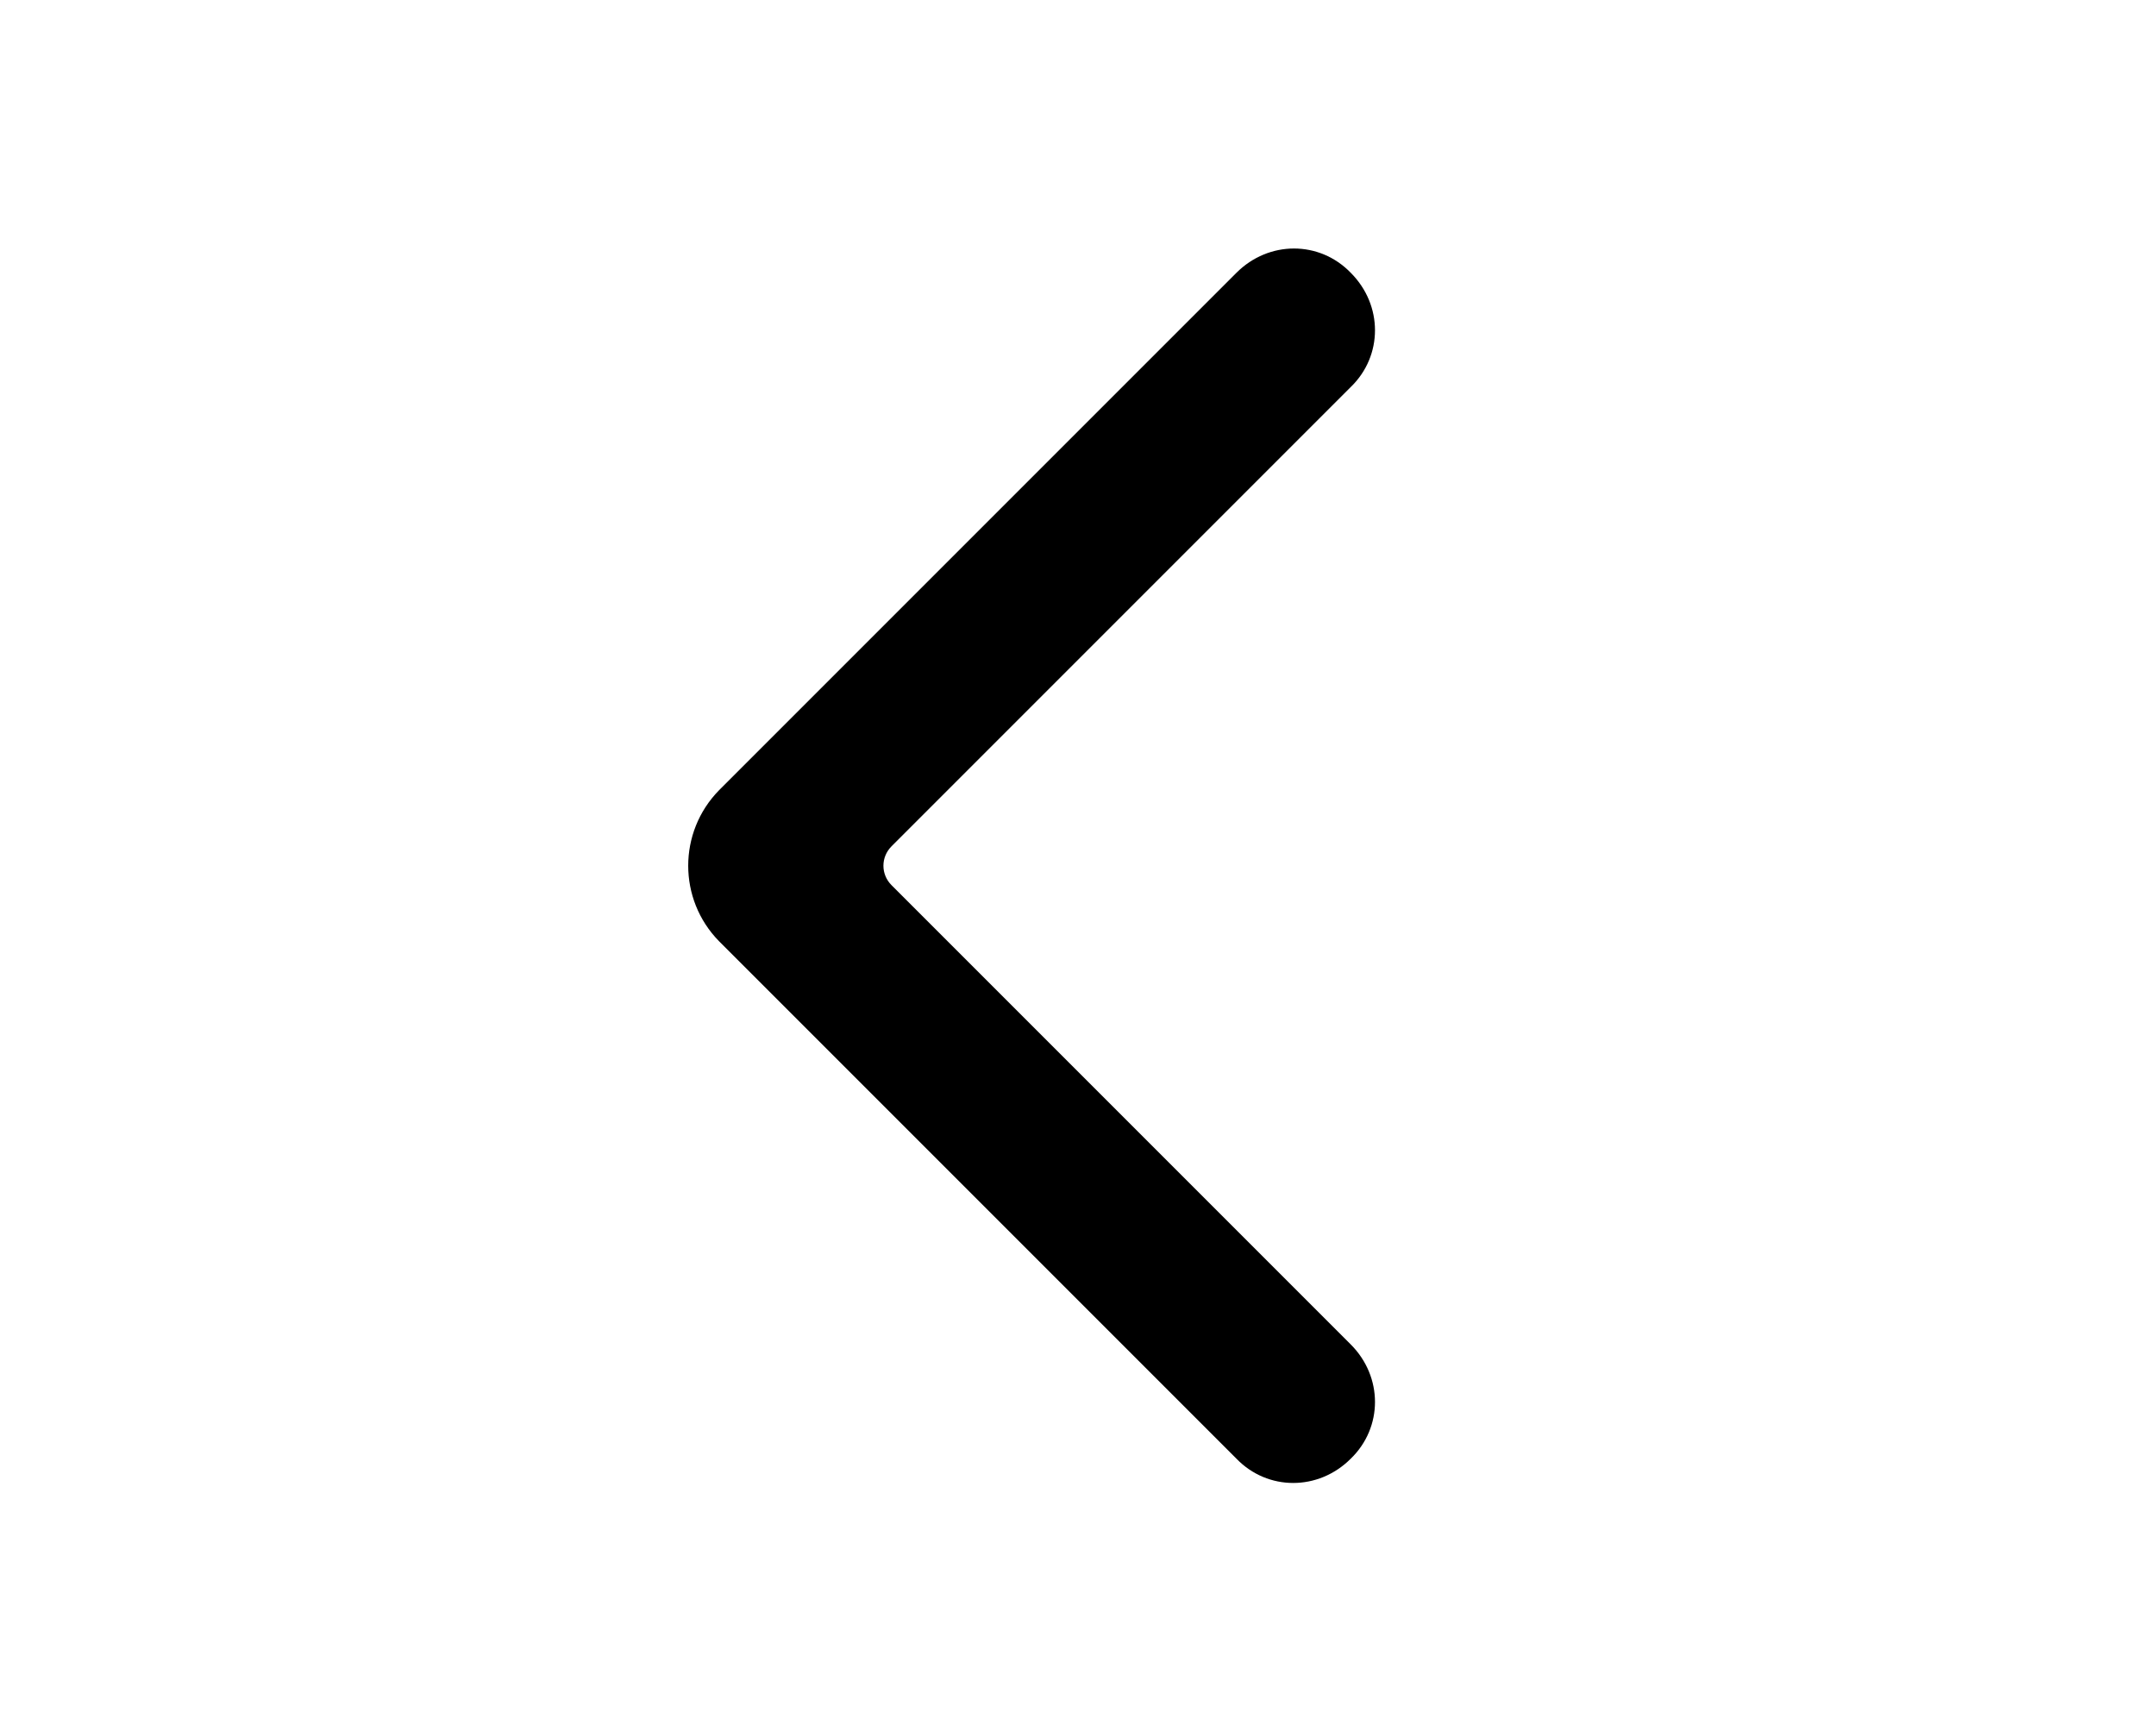
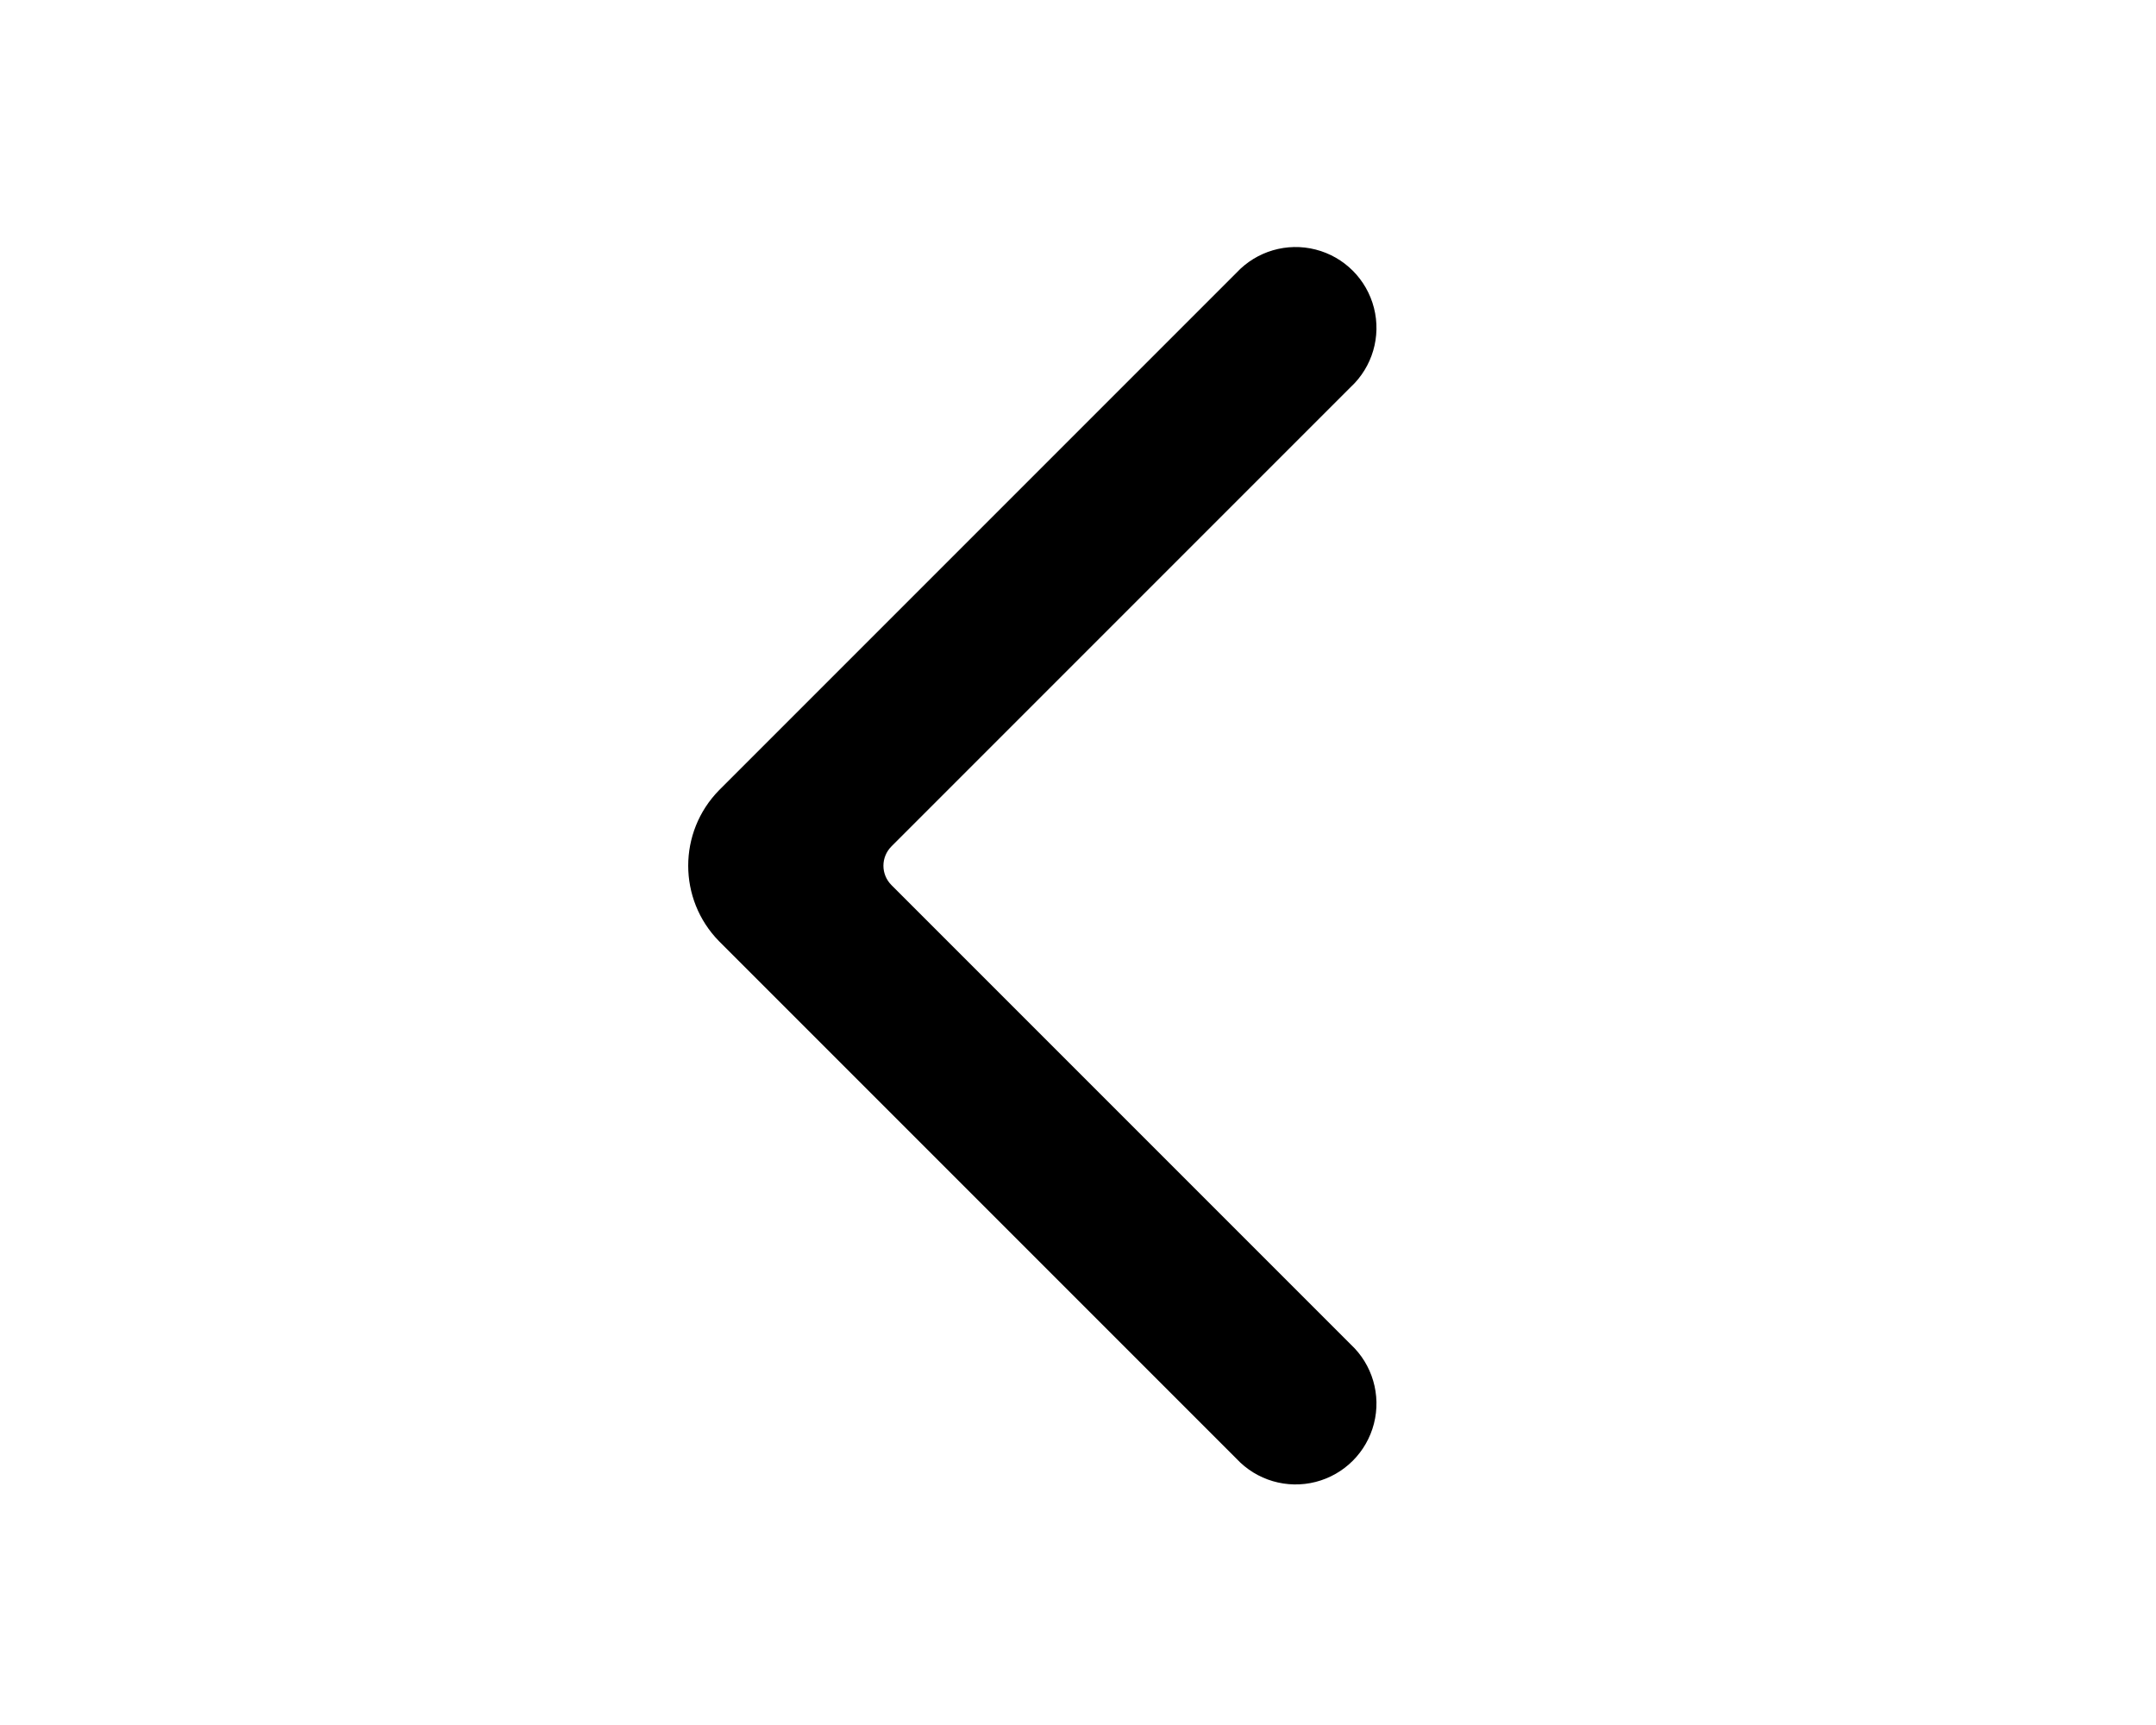
<svg xmlns="http://www.w3.org/2000/svg" viewBox="0 0 20 16" fill="currentColor">
-   <path fill-rule="evenodd" d="M11.47 2.53c.3-.3.77-.3 1.06 0 .3.3.3.77 0 1.06L8.27 7.85c-.1.1-.1.26 0 .36l4.26 4.26c.3.3.3.77 0 1.06-.3.3-.77.3-1.06 0l-4.8-4.8a1 1 0 0 1 0-1.4l4.8-4.8z" />
+   <path fill-rule="evenodd" d="M11.47 2.53a.75.75 0 1 1 1.06 1.06L8.27 7.85c-.1.1-.1.26 0 .36l4.26 4.26a.75.75 0 1 1-1.06 1.06l-4.8-4.8a1 1 0 0 1 0-1.4l4.8-4.8z" />
</svg>
